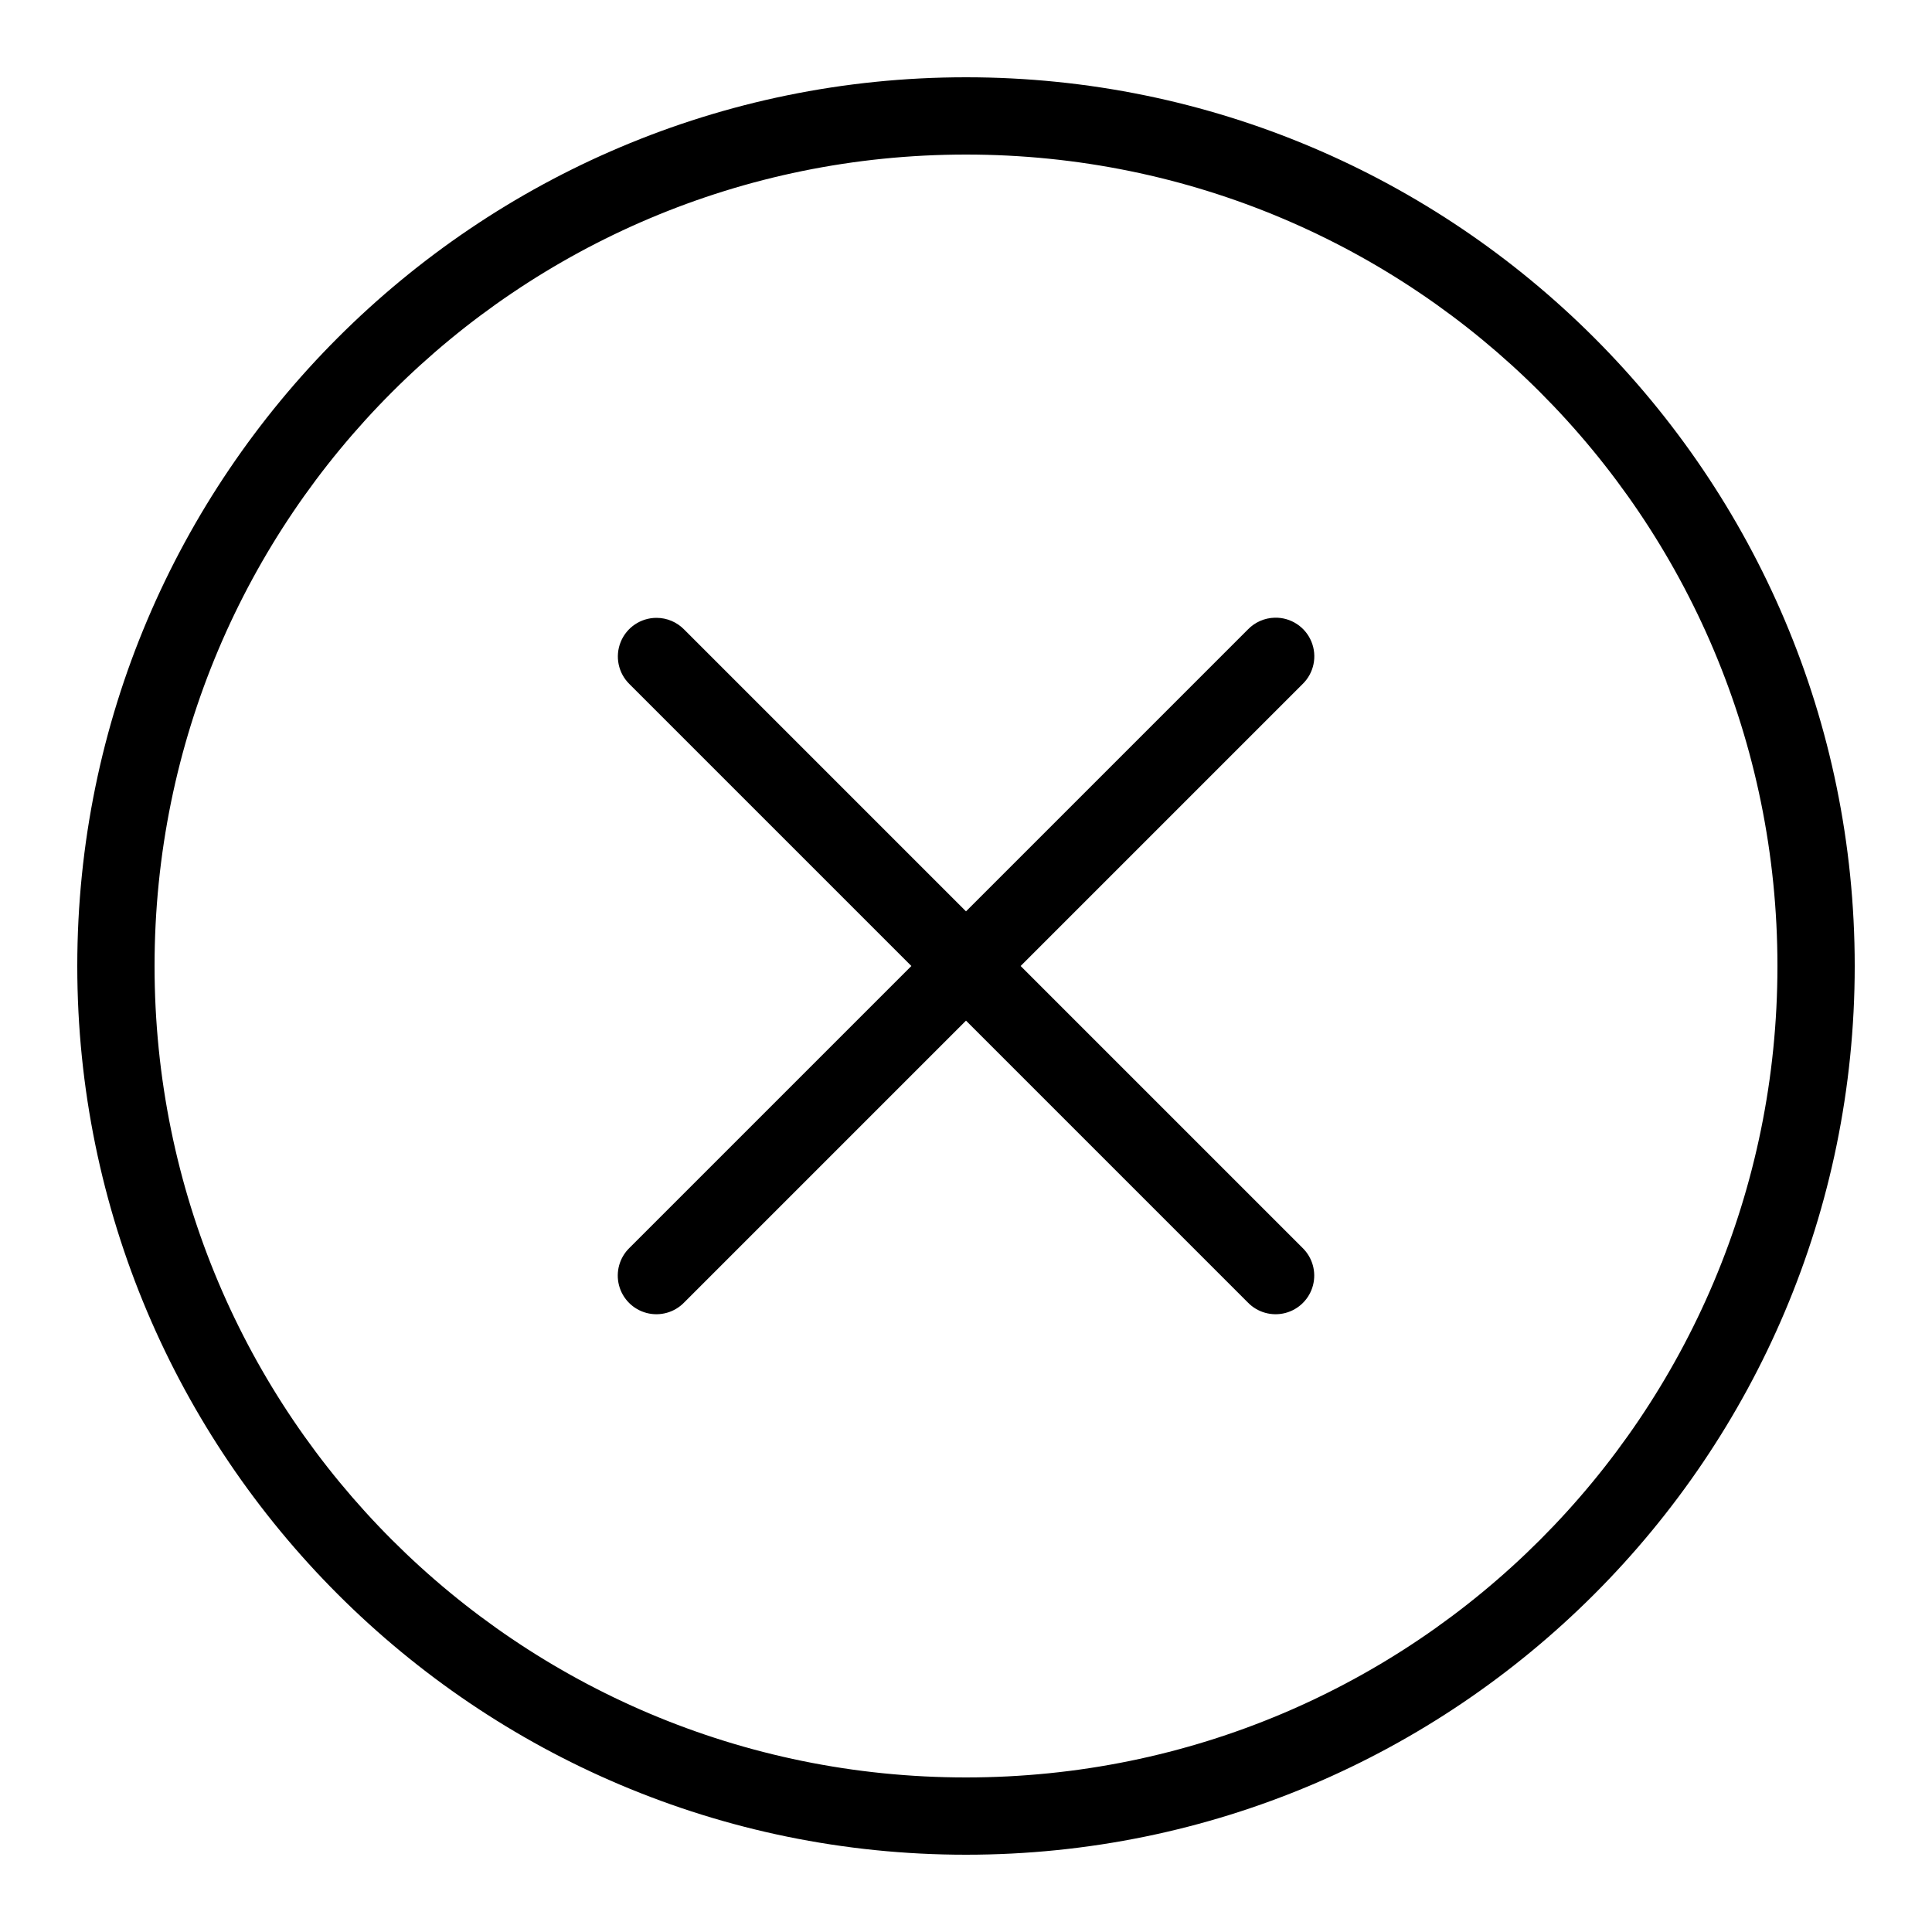
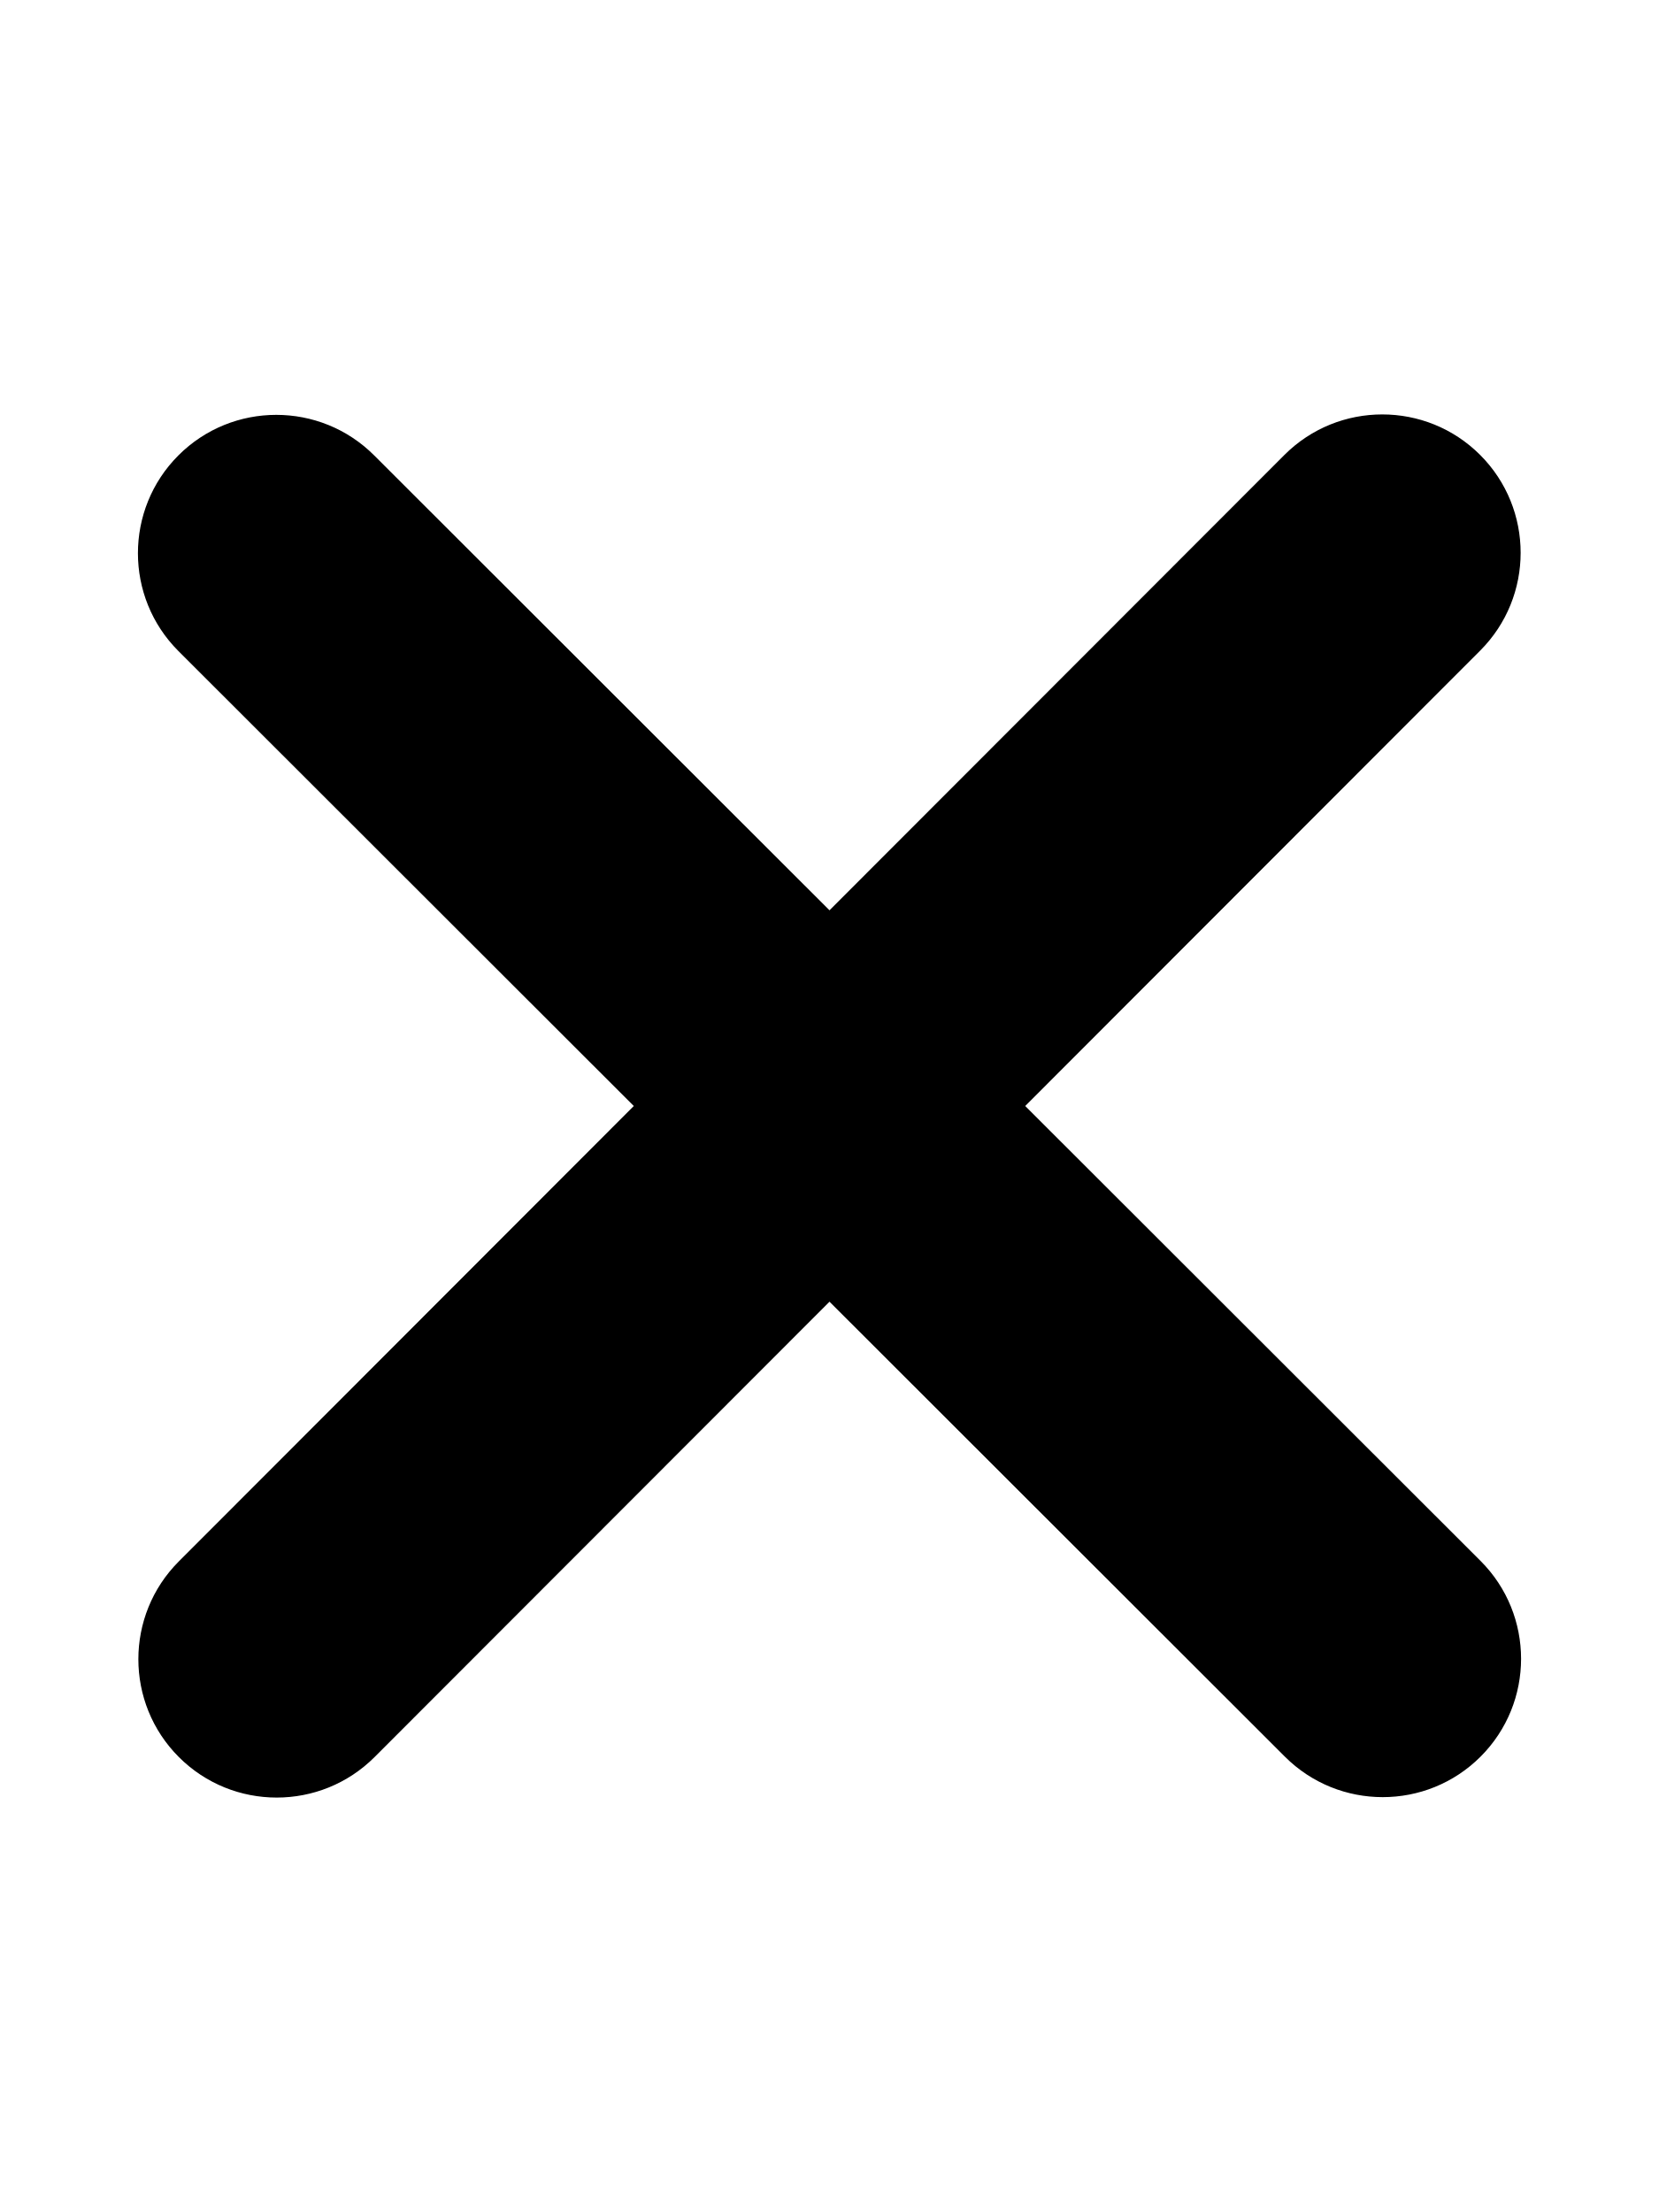
- <svg xmlns="http://www.w3.org/2000/svg" viewBox="0 0 50 50" width="50px" height="50px">
-   <path d="M 25 2 C 12.31 2 2 12.31 2 25 C 2 37.69 12.31 48 25 48 C 37.69 48 48 37.69 48 25 C 48 12.31 37.69 2 25 2 z M 25 4 C 36.61 4 46 13.39 46 25 C 46 36.61 36.61 46 25 46 C 13.39 46 4 36.61 4 25 C 4 13.39 13.39 4 25 4 z M 32.99 15.986 A 1 1 0 0 0 32.293 16.293 L 25 23.586 L 17.707 16.293 A 1 1 0 0 0 16.99 15.99 A 1 1 0 0 0 16.293 17.707 L 23.586 25 L 16.293 32.293 A 1 1 0 1 0 17.707 33.707 L 25 26.414 L 32.293 33.707 A 1 1 0 1 0 33.707 32.293 L 26.414 25 L 33.707 17.707 A 1 1 0 0 0 32.99 15.986 z" />
+ <svg xmlns="http://www.w3.org/2000/svg" viewBox="0 0 384 512">
+   <path d="M342.6 150.6c12.5-12.5 12.5-32.8 0-45.3s-32.8-12.5-45.3 0L192 210.7 86.6 105.4c-12.5-12.5-32.8-12.5-45.3 0s-12.5 32.8 0 45.3L146.7 256 41.4 361.4c-12.5 12.5-12.5 32.8 0 45.3s32.8 12.5 45.3 0L192 301.3 297.4 406.6c12.5 12.5 32.8 12.5 45.3 0s12.5-32.8 0-45.3L237.3 256 342.6 150.6z" />
</svg>
